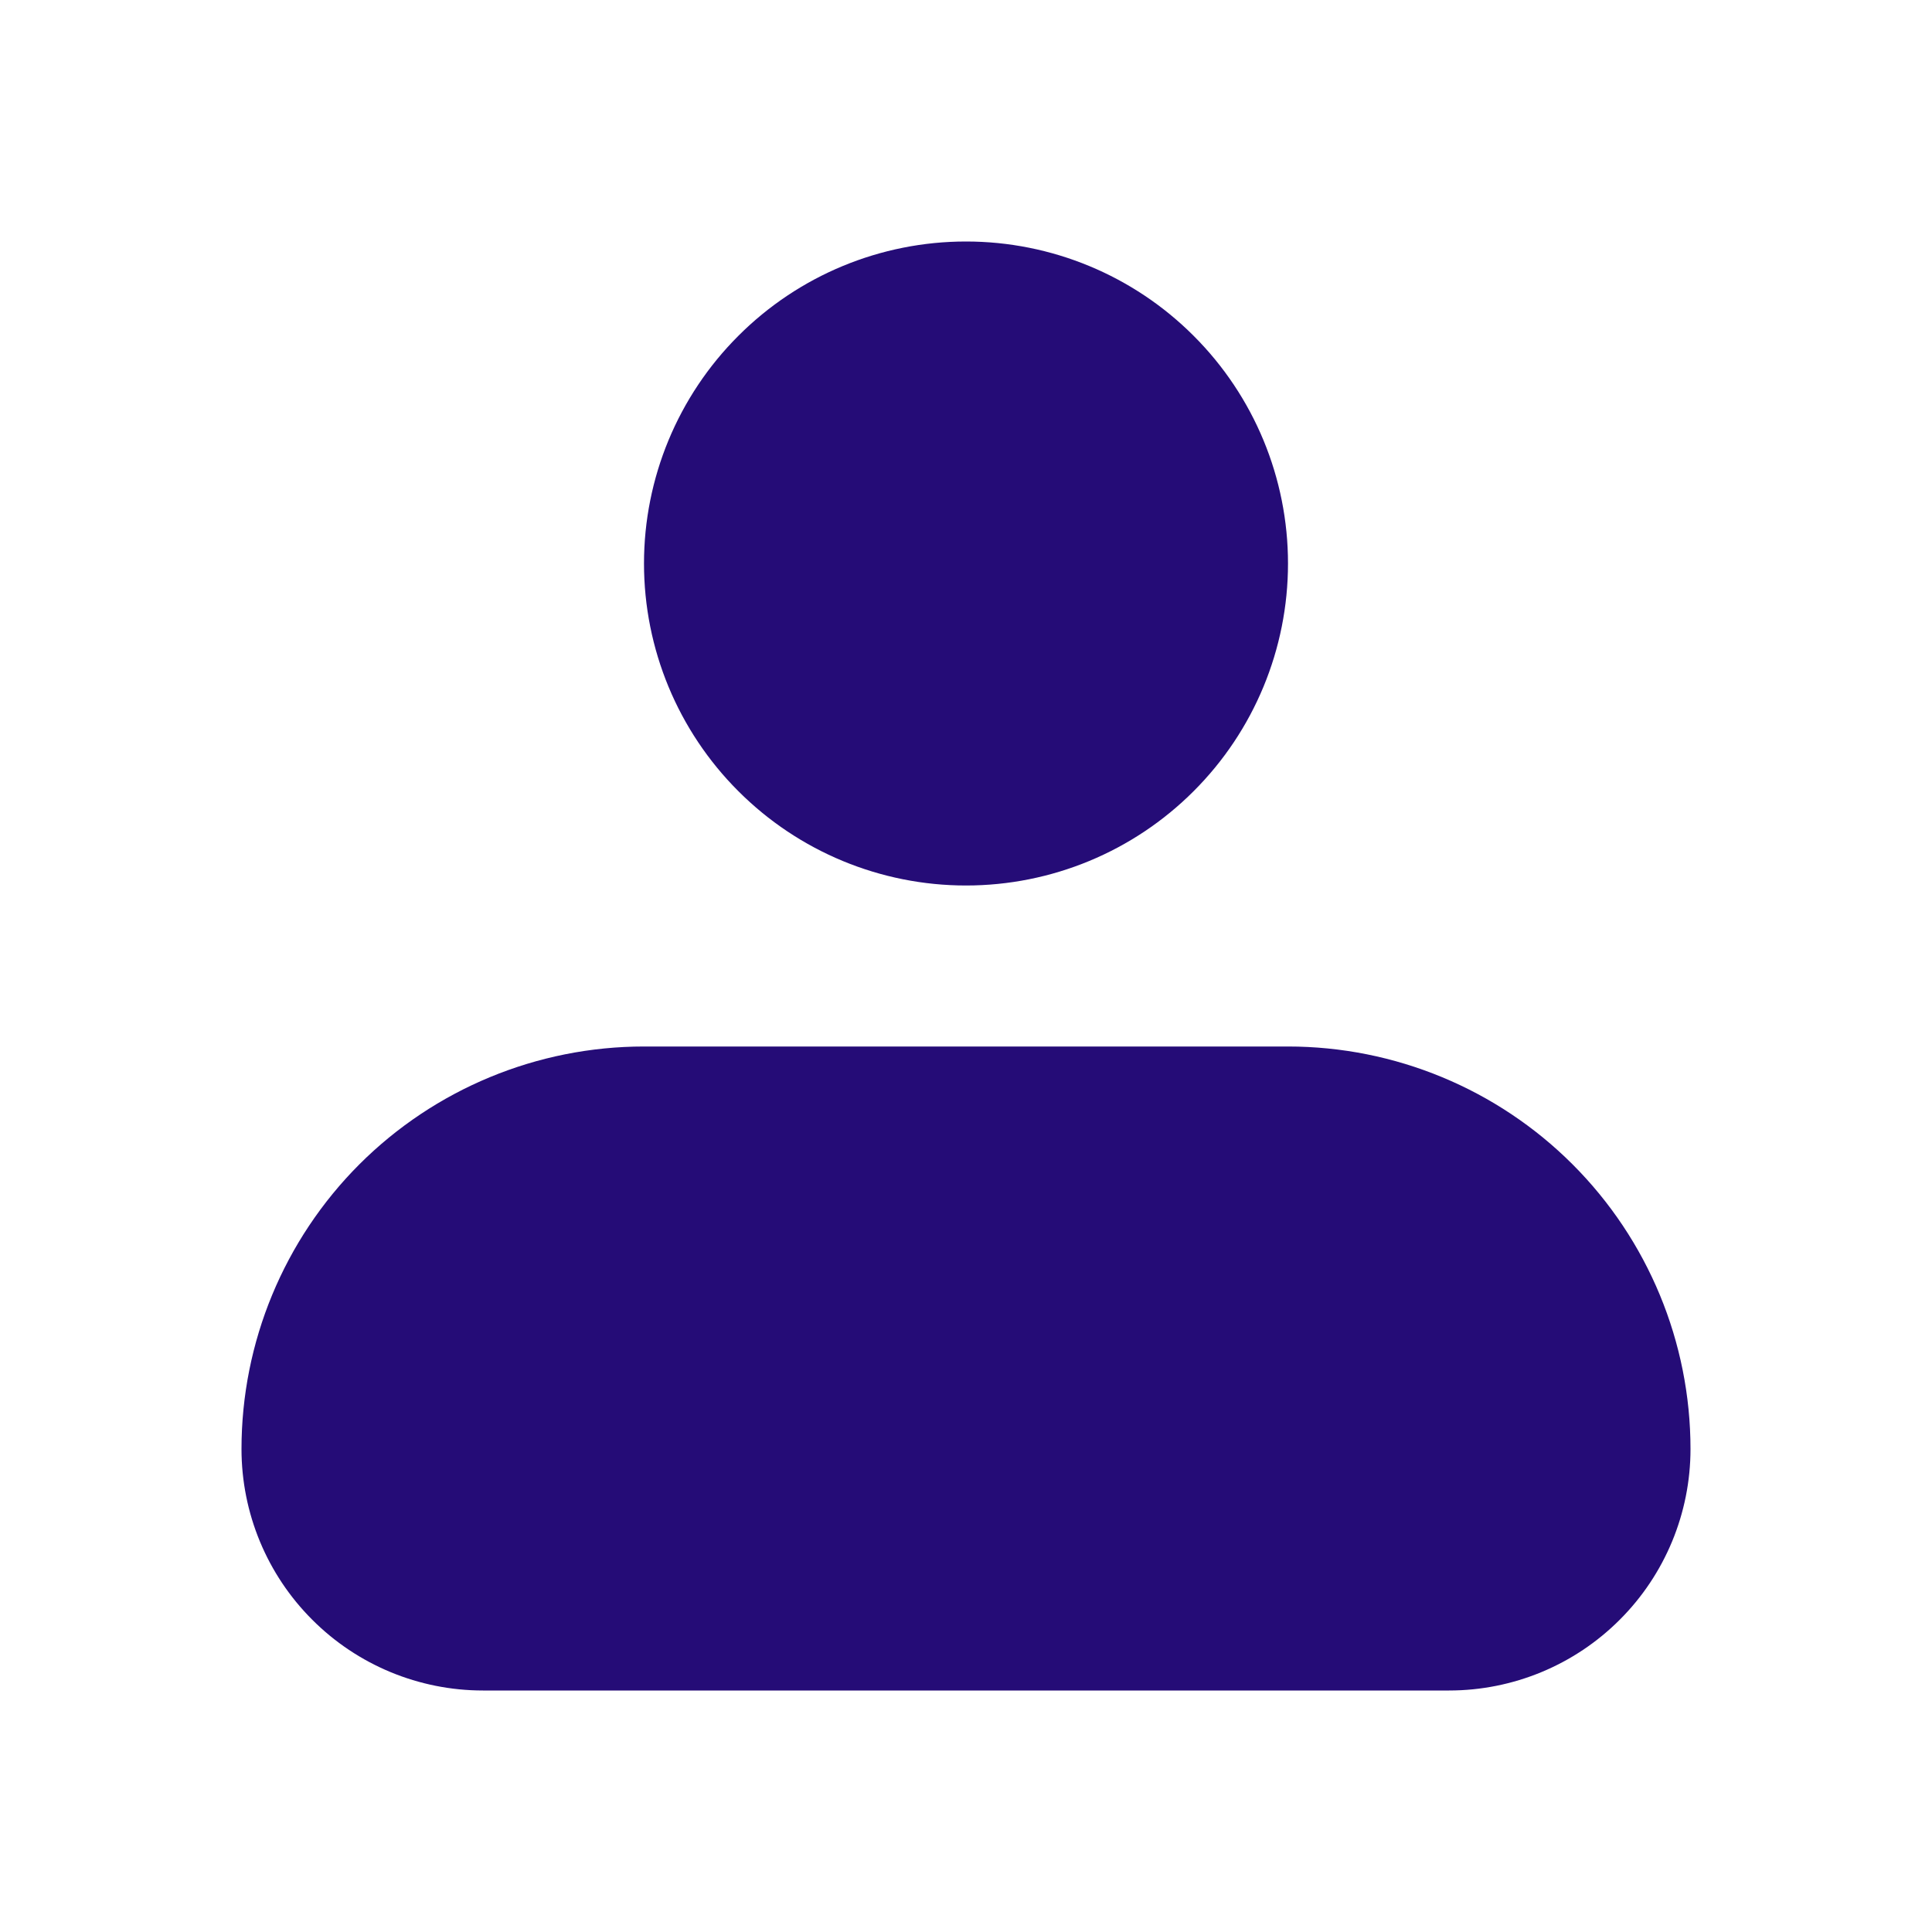
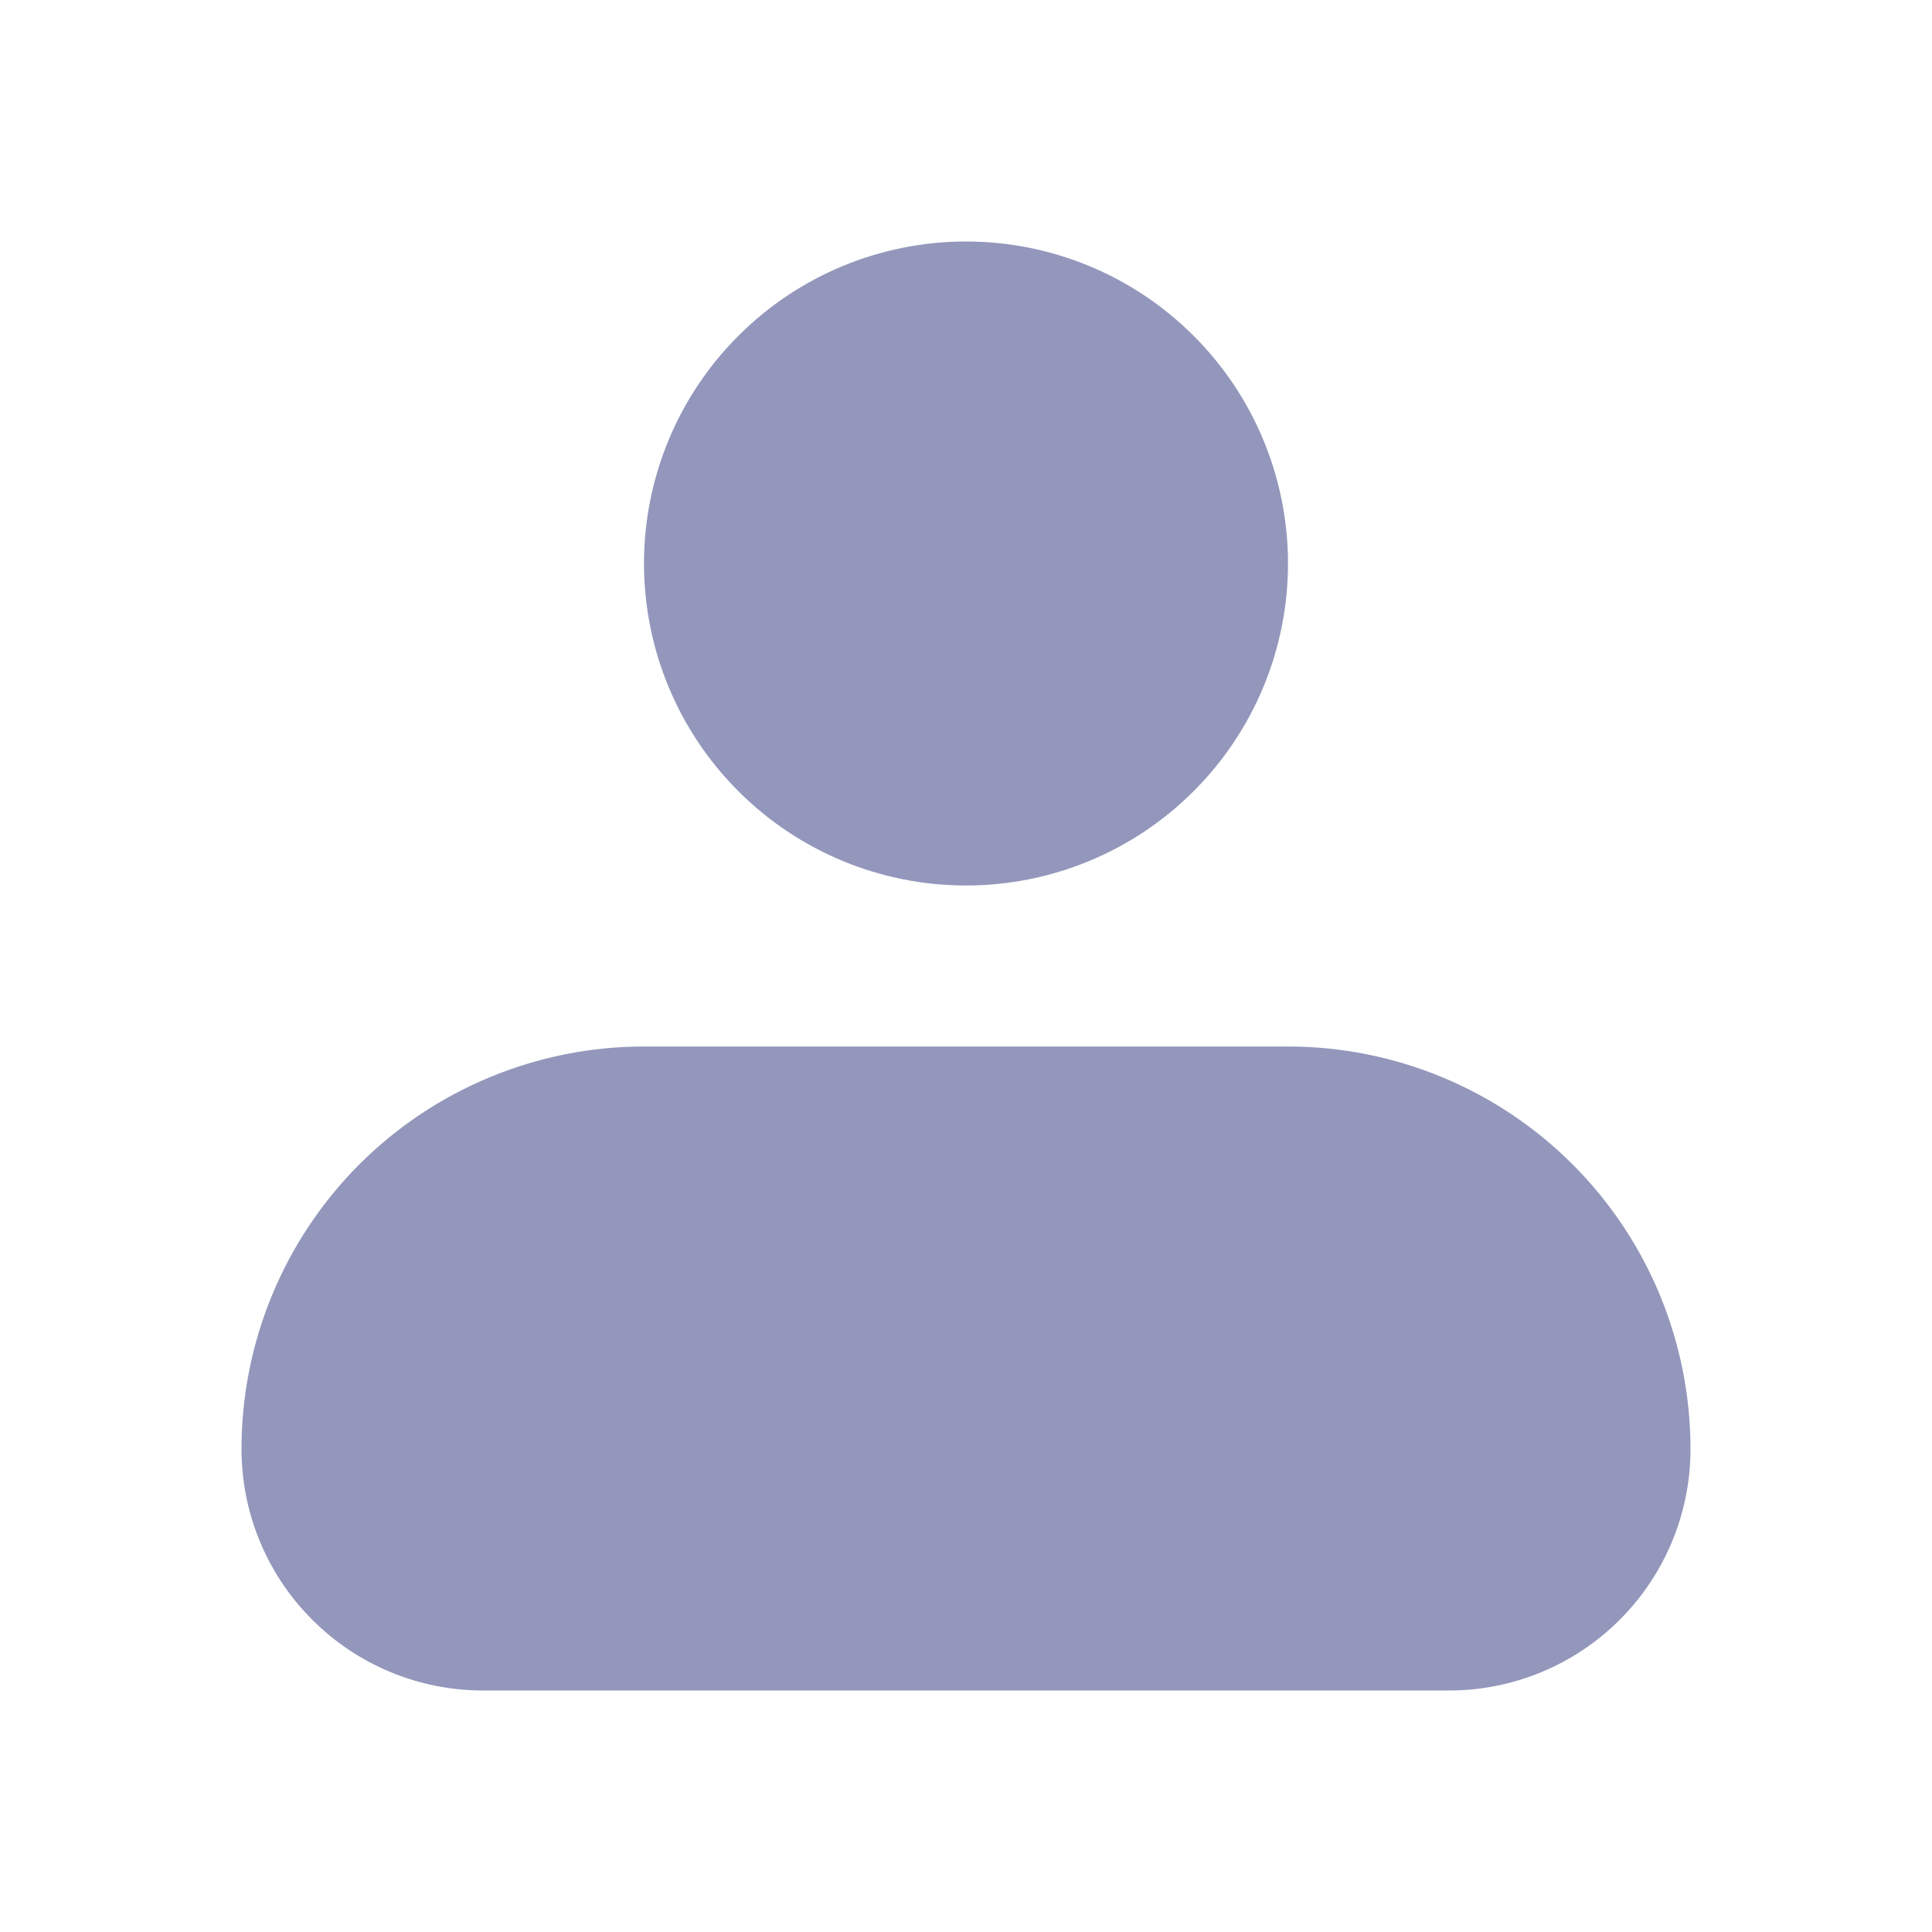
<svg xmlns="http://www.w3.org/2000/svg" width="24" height="24" viewBox="0 0 24 24" fill="none">
-   <path fill-rule="evenodd" clip-rule="evenodd" d="M8 7C8 5.939 8.421 4.922 9.172 4.172C9.922 3.421 10.939 3 12 3C13.061 3 14.078 3.421 14.828 4.172C15.579 4.922 16 5.939 16 7C16 8.061 15.579 9.078 14.828 9.828C14.078 10.579 13.061 11 12 11C10.939 11 9.922 10.579 9.172 9.828C8.421 9.078 8 8.061 8 7ZM8 13C6.674 13 5.402 13.527 4.464 14.464C3.527 15.402 3 16.674 3 18C3 18.796 3.316 19.559 3.879 20.121C4.441 20.684 5.204 21 6 21H18C18.796 21 19.559 20.684 20.121 20.121C20.684 19.559 21 18.796 21 18C21 16.674 20.473 15.402 19.535 14.464C18.598 13.527 17.326 13 16 13H8Z" fill="#250C77" />
+   <path fill-rule="evenodd" clip-rule="evenodd" d="M8 7C8 5.939 8.421 4.922 9.172 4.172C9.922 3.421 10.939 3 12 3C13.061 3 14.078 3.421 14.828 4.172C15.579 4.922 16 5.939 16 7C16 8.061 15.579 9.078 14.828 9.828C14.078 10.579 13.061 11 12 11C10.939 11 9.922 10.579 9.172 9.828C8.421 9.078 8 8.061 8 7ZM8 13C6.674 13 5.402 13.527 4.464 14.464C3.527 15.402 3 16.674 3 18C3 18.796 3.316 19.559 3.879 20.121C4.441 20.684 5.204 21 6 21H18C18.796 21 19.559 20.684 20.121 20.121C20.684 19.559 21 18.796 21 18C21 16.674 20.473 15.402 19.535 14.464C18.598 13.527 17.326 13 16 13H8Z" fill="#9397BB" />
</svg>
